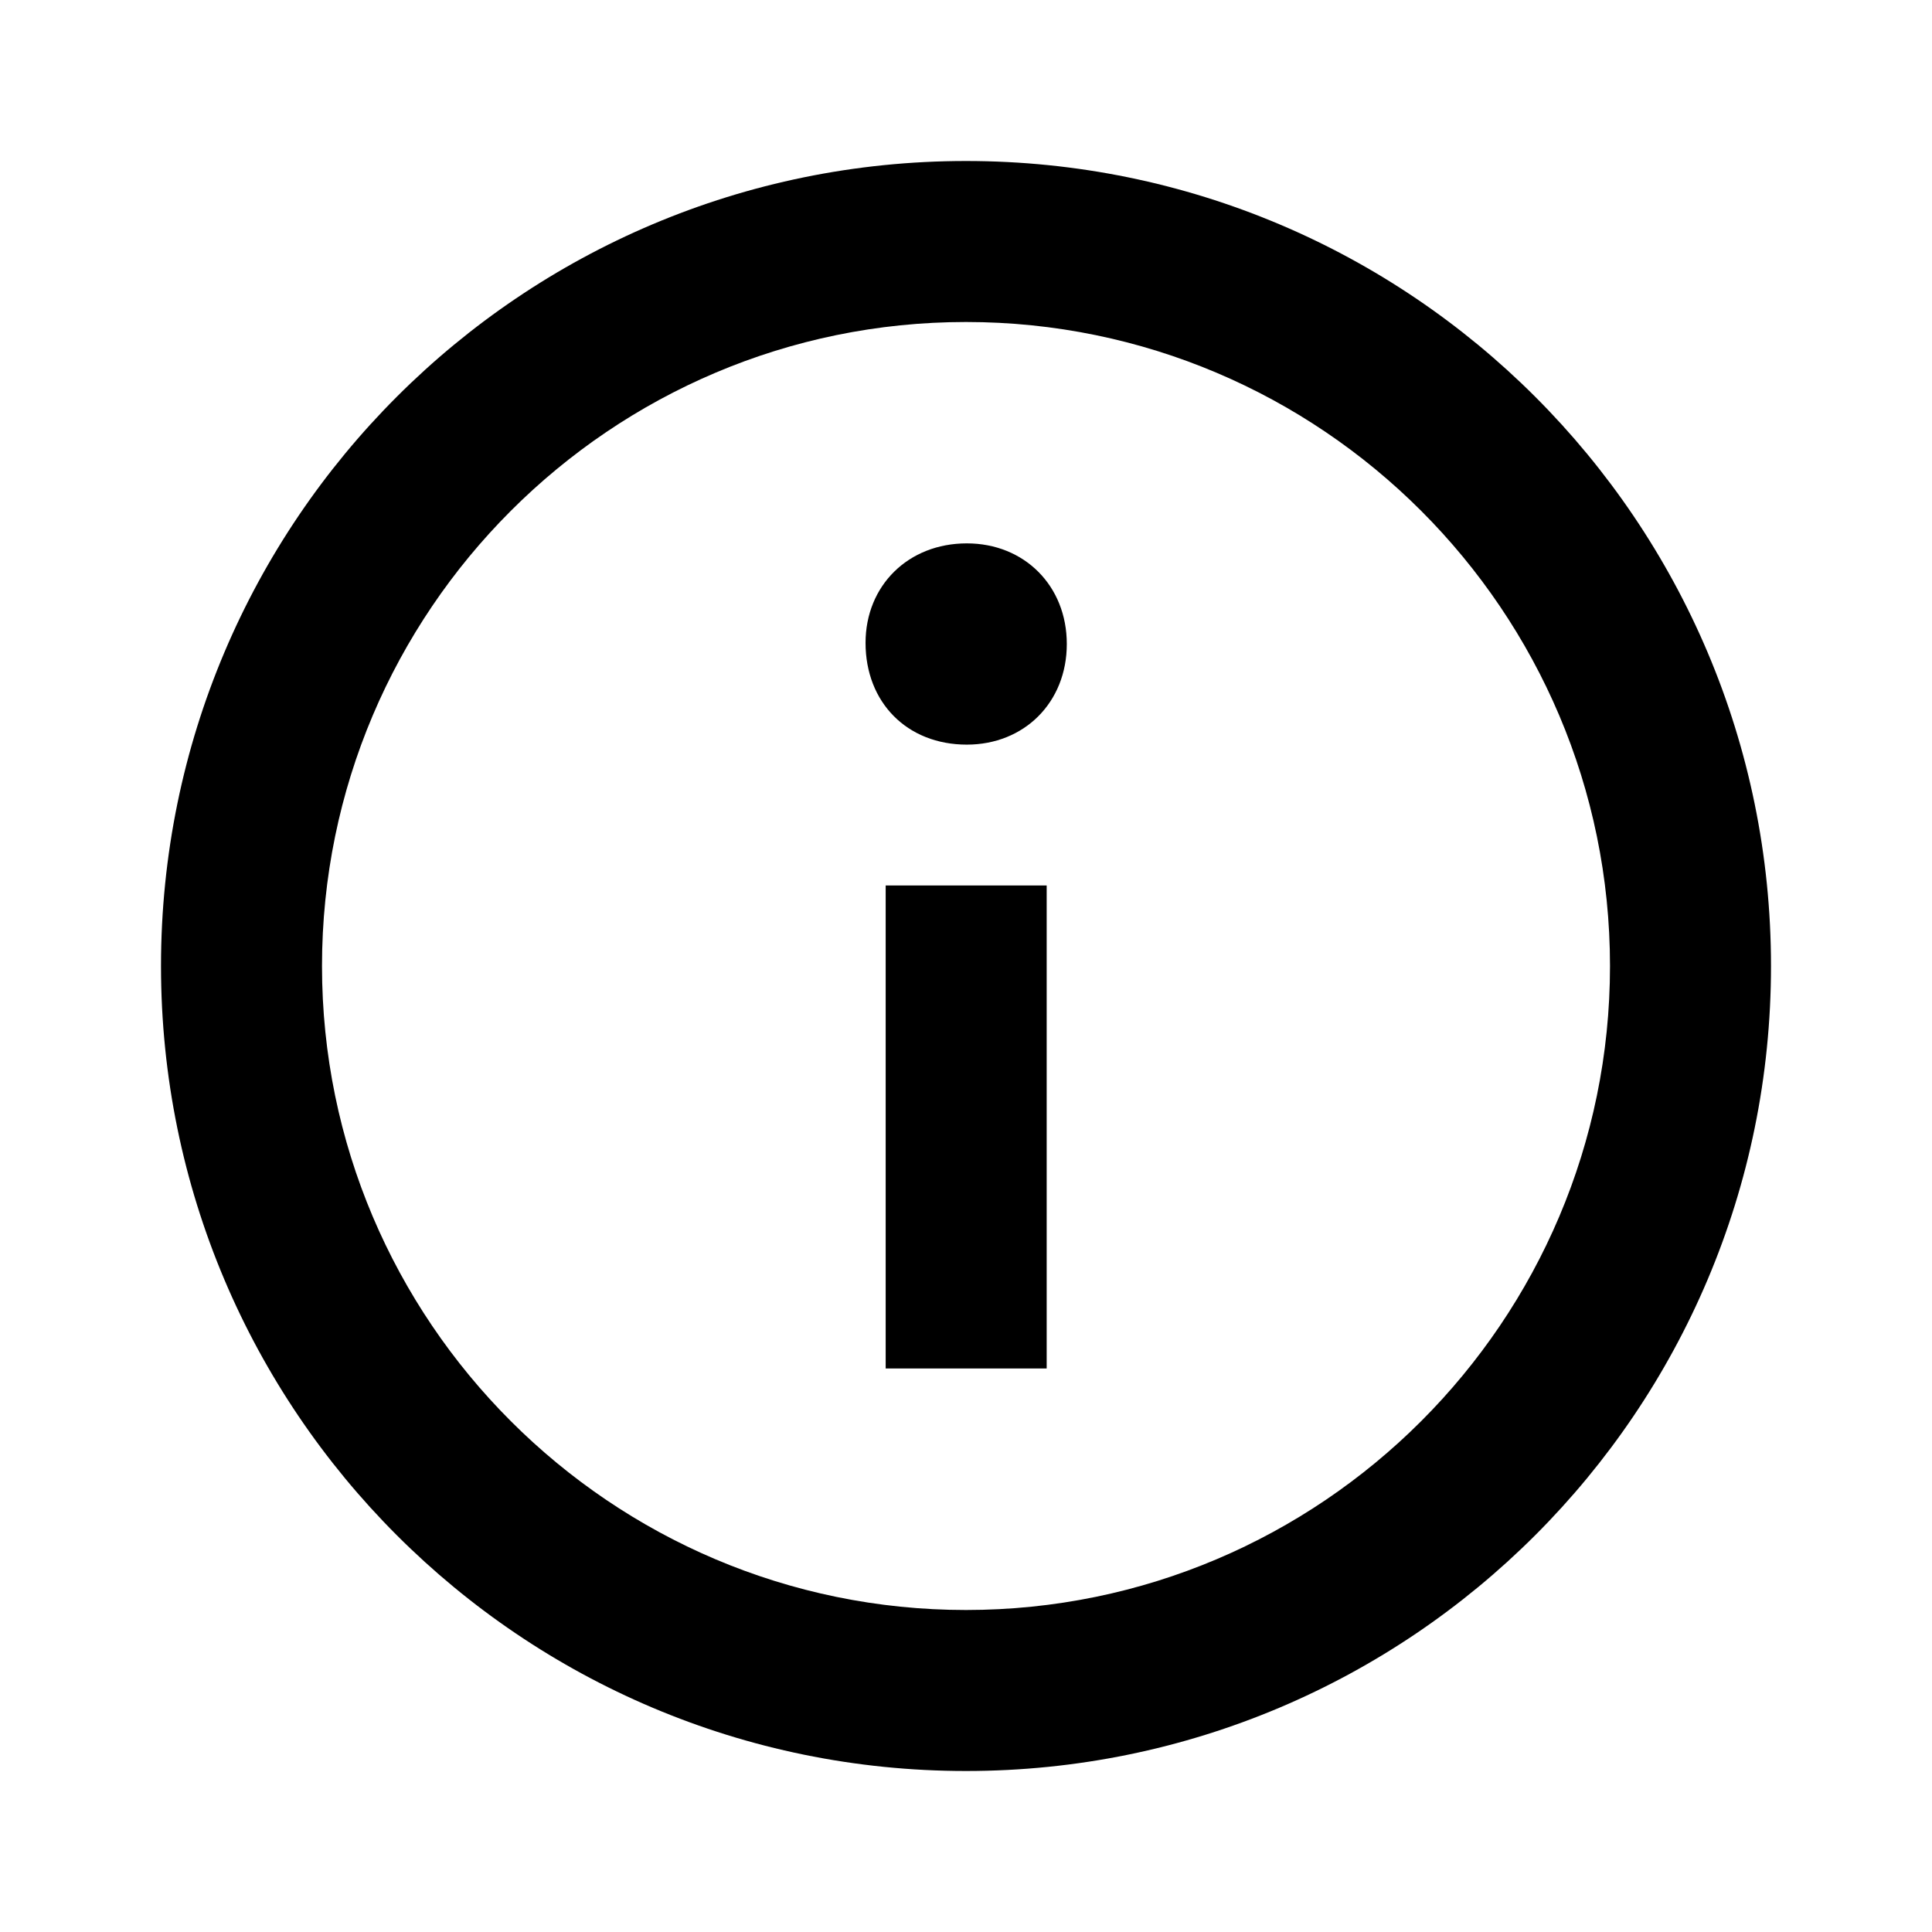
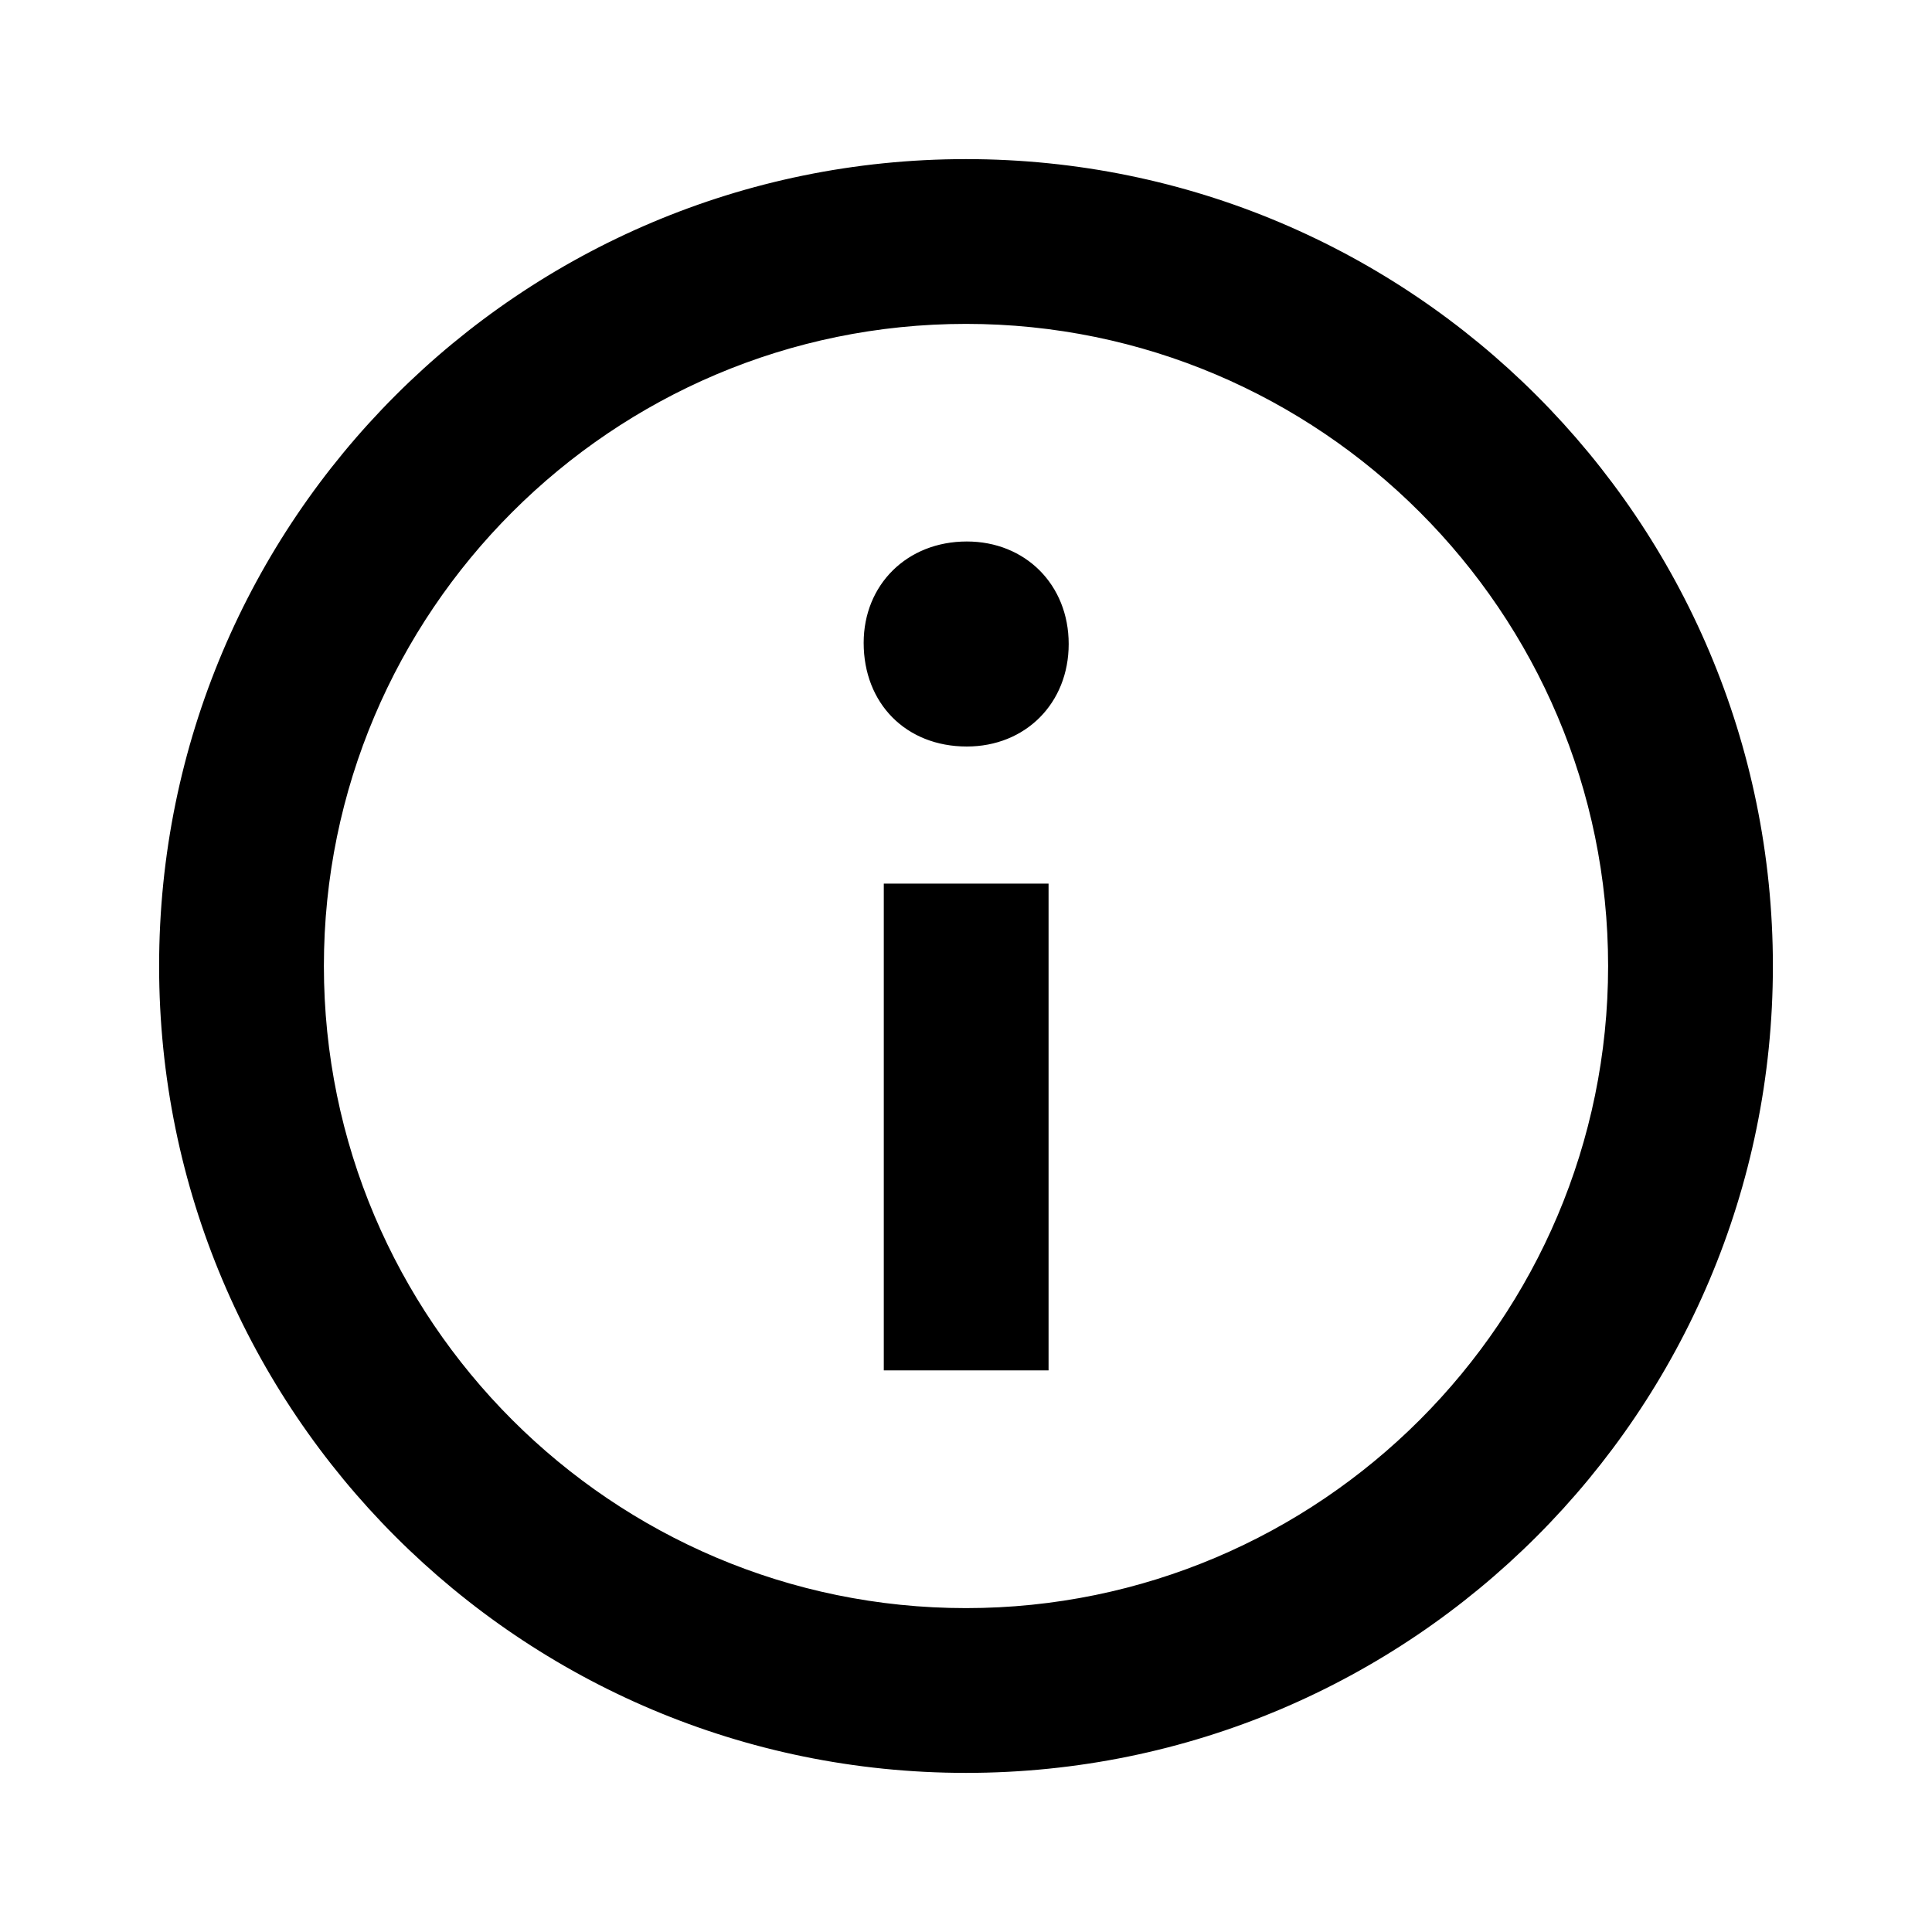
- <svg xmlns="http://www.w3.org/2000/svg" width="800px" height="800px" viewBox="0 0 512 512" version="1.1">
-   <g id="Page-1" stroke="none" stroke-width="1" fill="none" fill-rule="evenodd">
-     <g id="about-white" fill="#000000" transform="translate(42.66667, 42.66667)">
+ <svg xmlns="http://www.w3.org/2000/svg" width="100%" height="100%" viewBox="0 0 512 512" version="1.1">
+   <g id="Page-1" stroke="currentColor" stroke-width="1" fill="none" fill-rule="evenodd">
+     <g id="about-white" fill="currentColor" transform="translate(42.66667, 42.66667)">
      <path d="M213.333,3.55271368e-14 C95.513,3.55271368e-14 3.55271368e-14,95.512 3.55271368e-14,213.333 C3.55271368e-14,331.154 95.513,426.667 213.333,426.667 C331.155,426.667 426.667,331.154 426.667,213.333 C426.667,95.512 331.155,3.55271368e-14 213.333,3.55271368e-14 Z M213.333,384 C119.228,384 42.667,307.439 42.667,213.333 C42.667,119.228 119.228,42.667 213.333,42.667 C307.44,42.667 384,119.228 384,213.333 C384,307.439 307.44,384 213.333,384 Z M240.047,128 C240.047,143.468 228.785,154.667 213.55,154.667 C197.699,154.667 186.713,143.468 186.713,127.704 C186.713,112.554 197.996,101.333 213.55,101.333 C228.785,101.333 240.047,112.554 240.047,128 Z M192.047,192 L234.713,192 L234.713,320 L192.047,320 L192.047,192 Z" id="Shape">

</path>
    </g>
  </g>
</svg>
